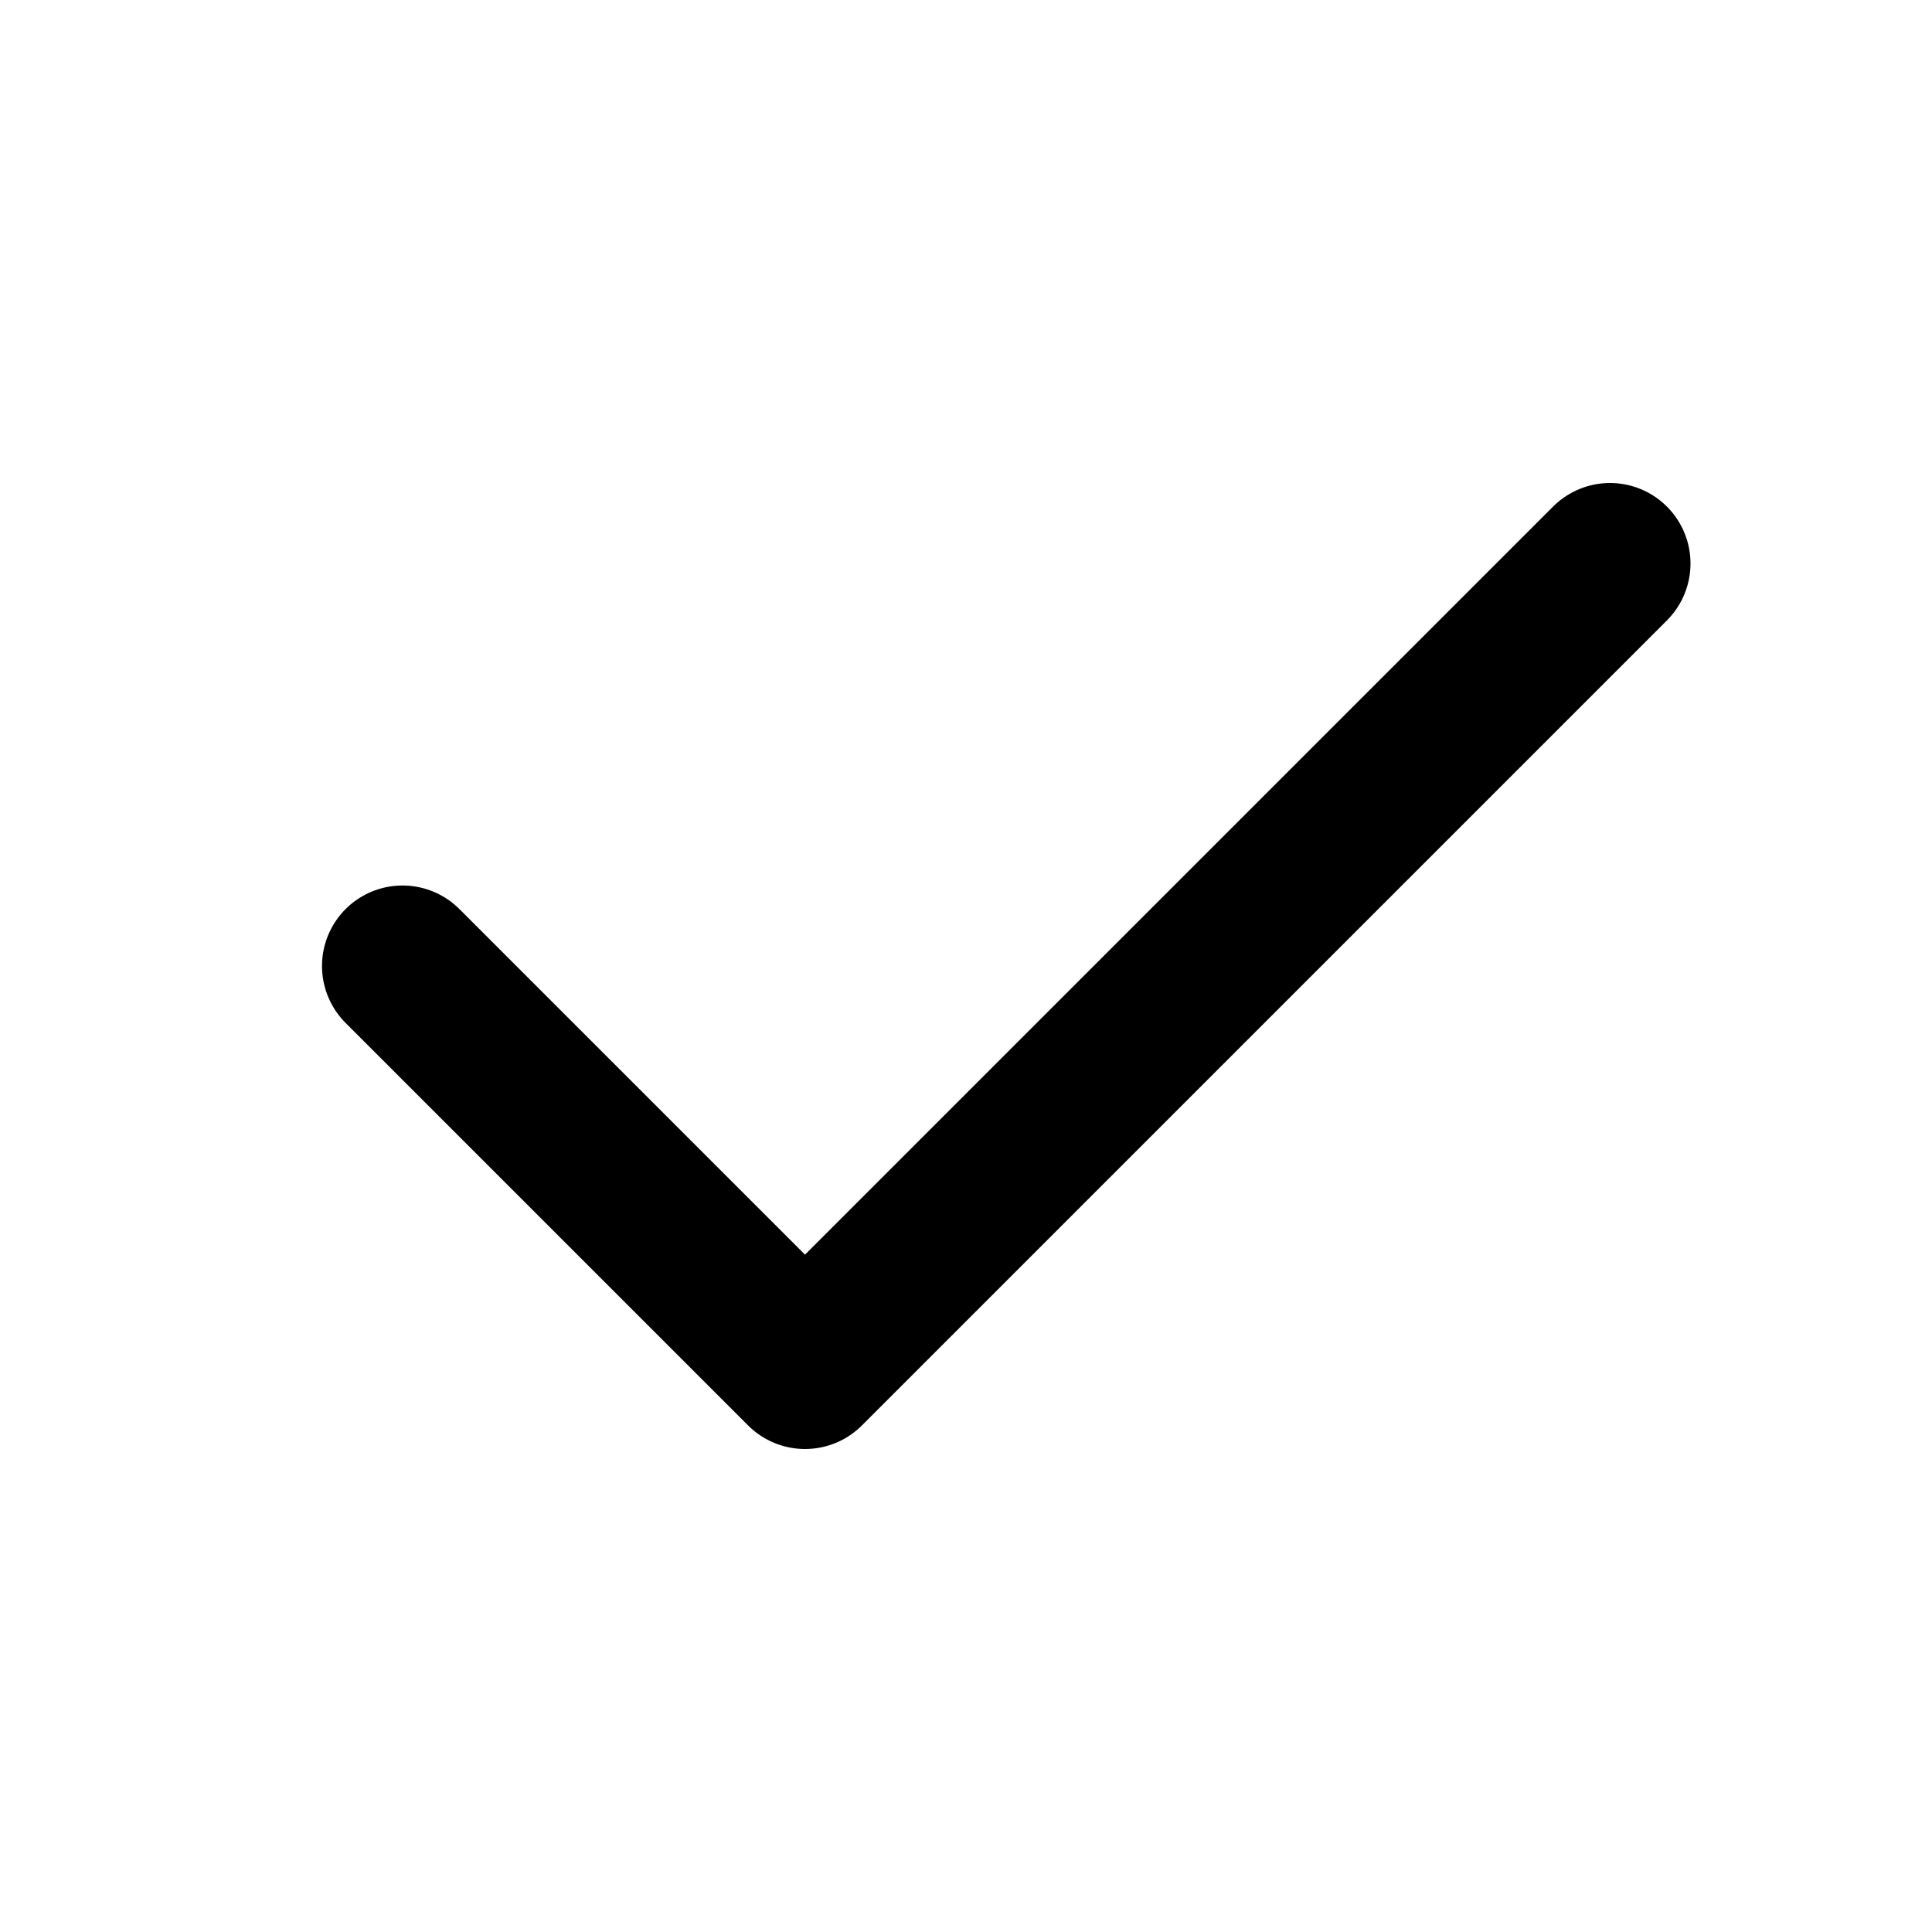
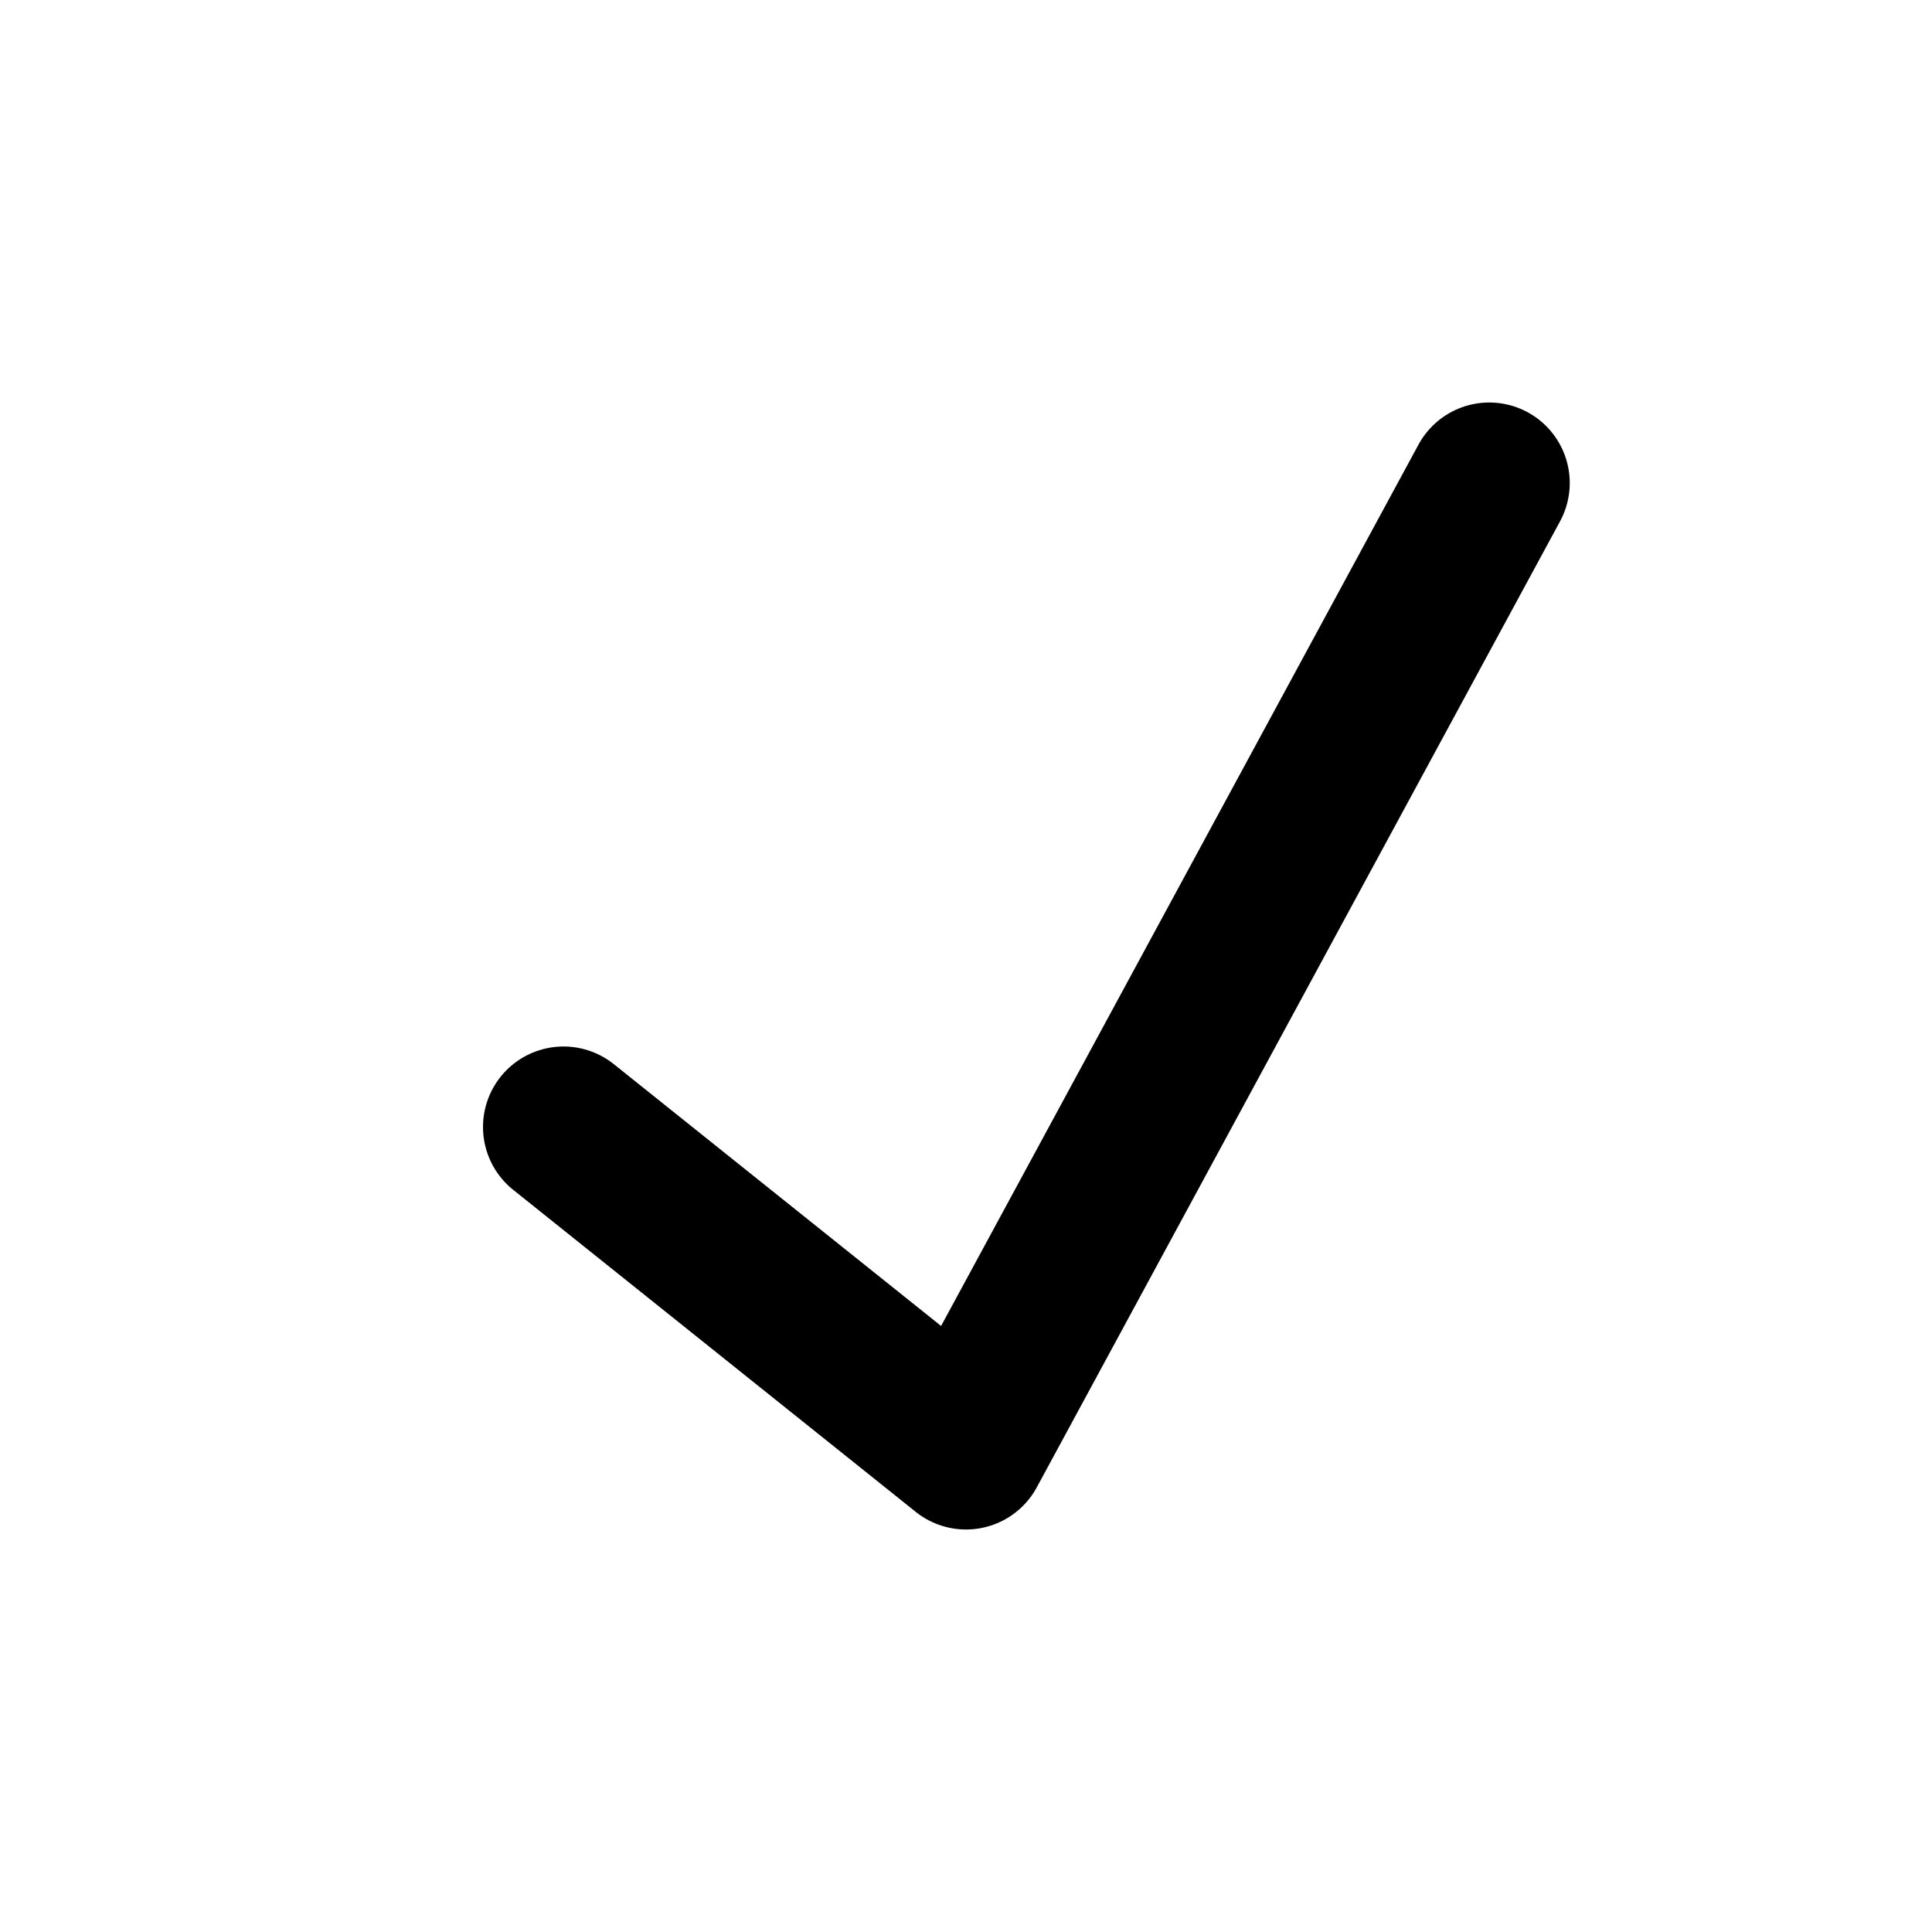
<svg xmlns="http://www.w3.org/2000/svg" width="24" height="24" viewBox="0 0 24 24" fill="none">
-   <path d="M5 12L10 17L20 7" stroke="black" stroke-width="2" stroke-linecap="round" stroke-linejoin="round" />
+   <path d="M7 14L12 18L18.5 6" stroke="black" stroke-width="2" stroke-linecap="round" stroke-linejoin="round" />
</svg>
